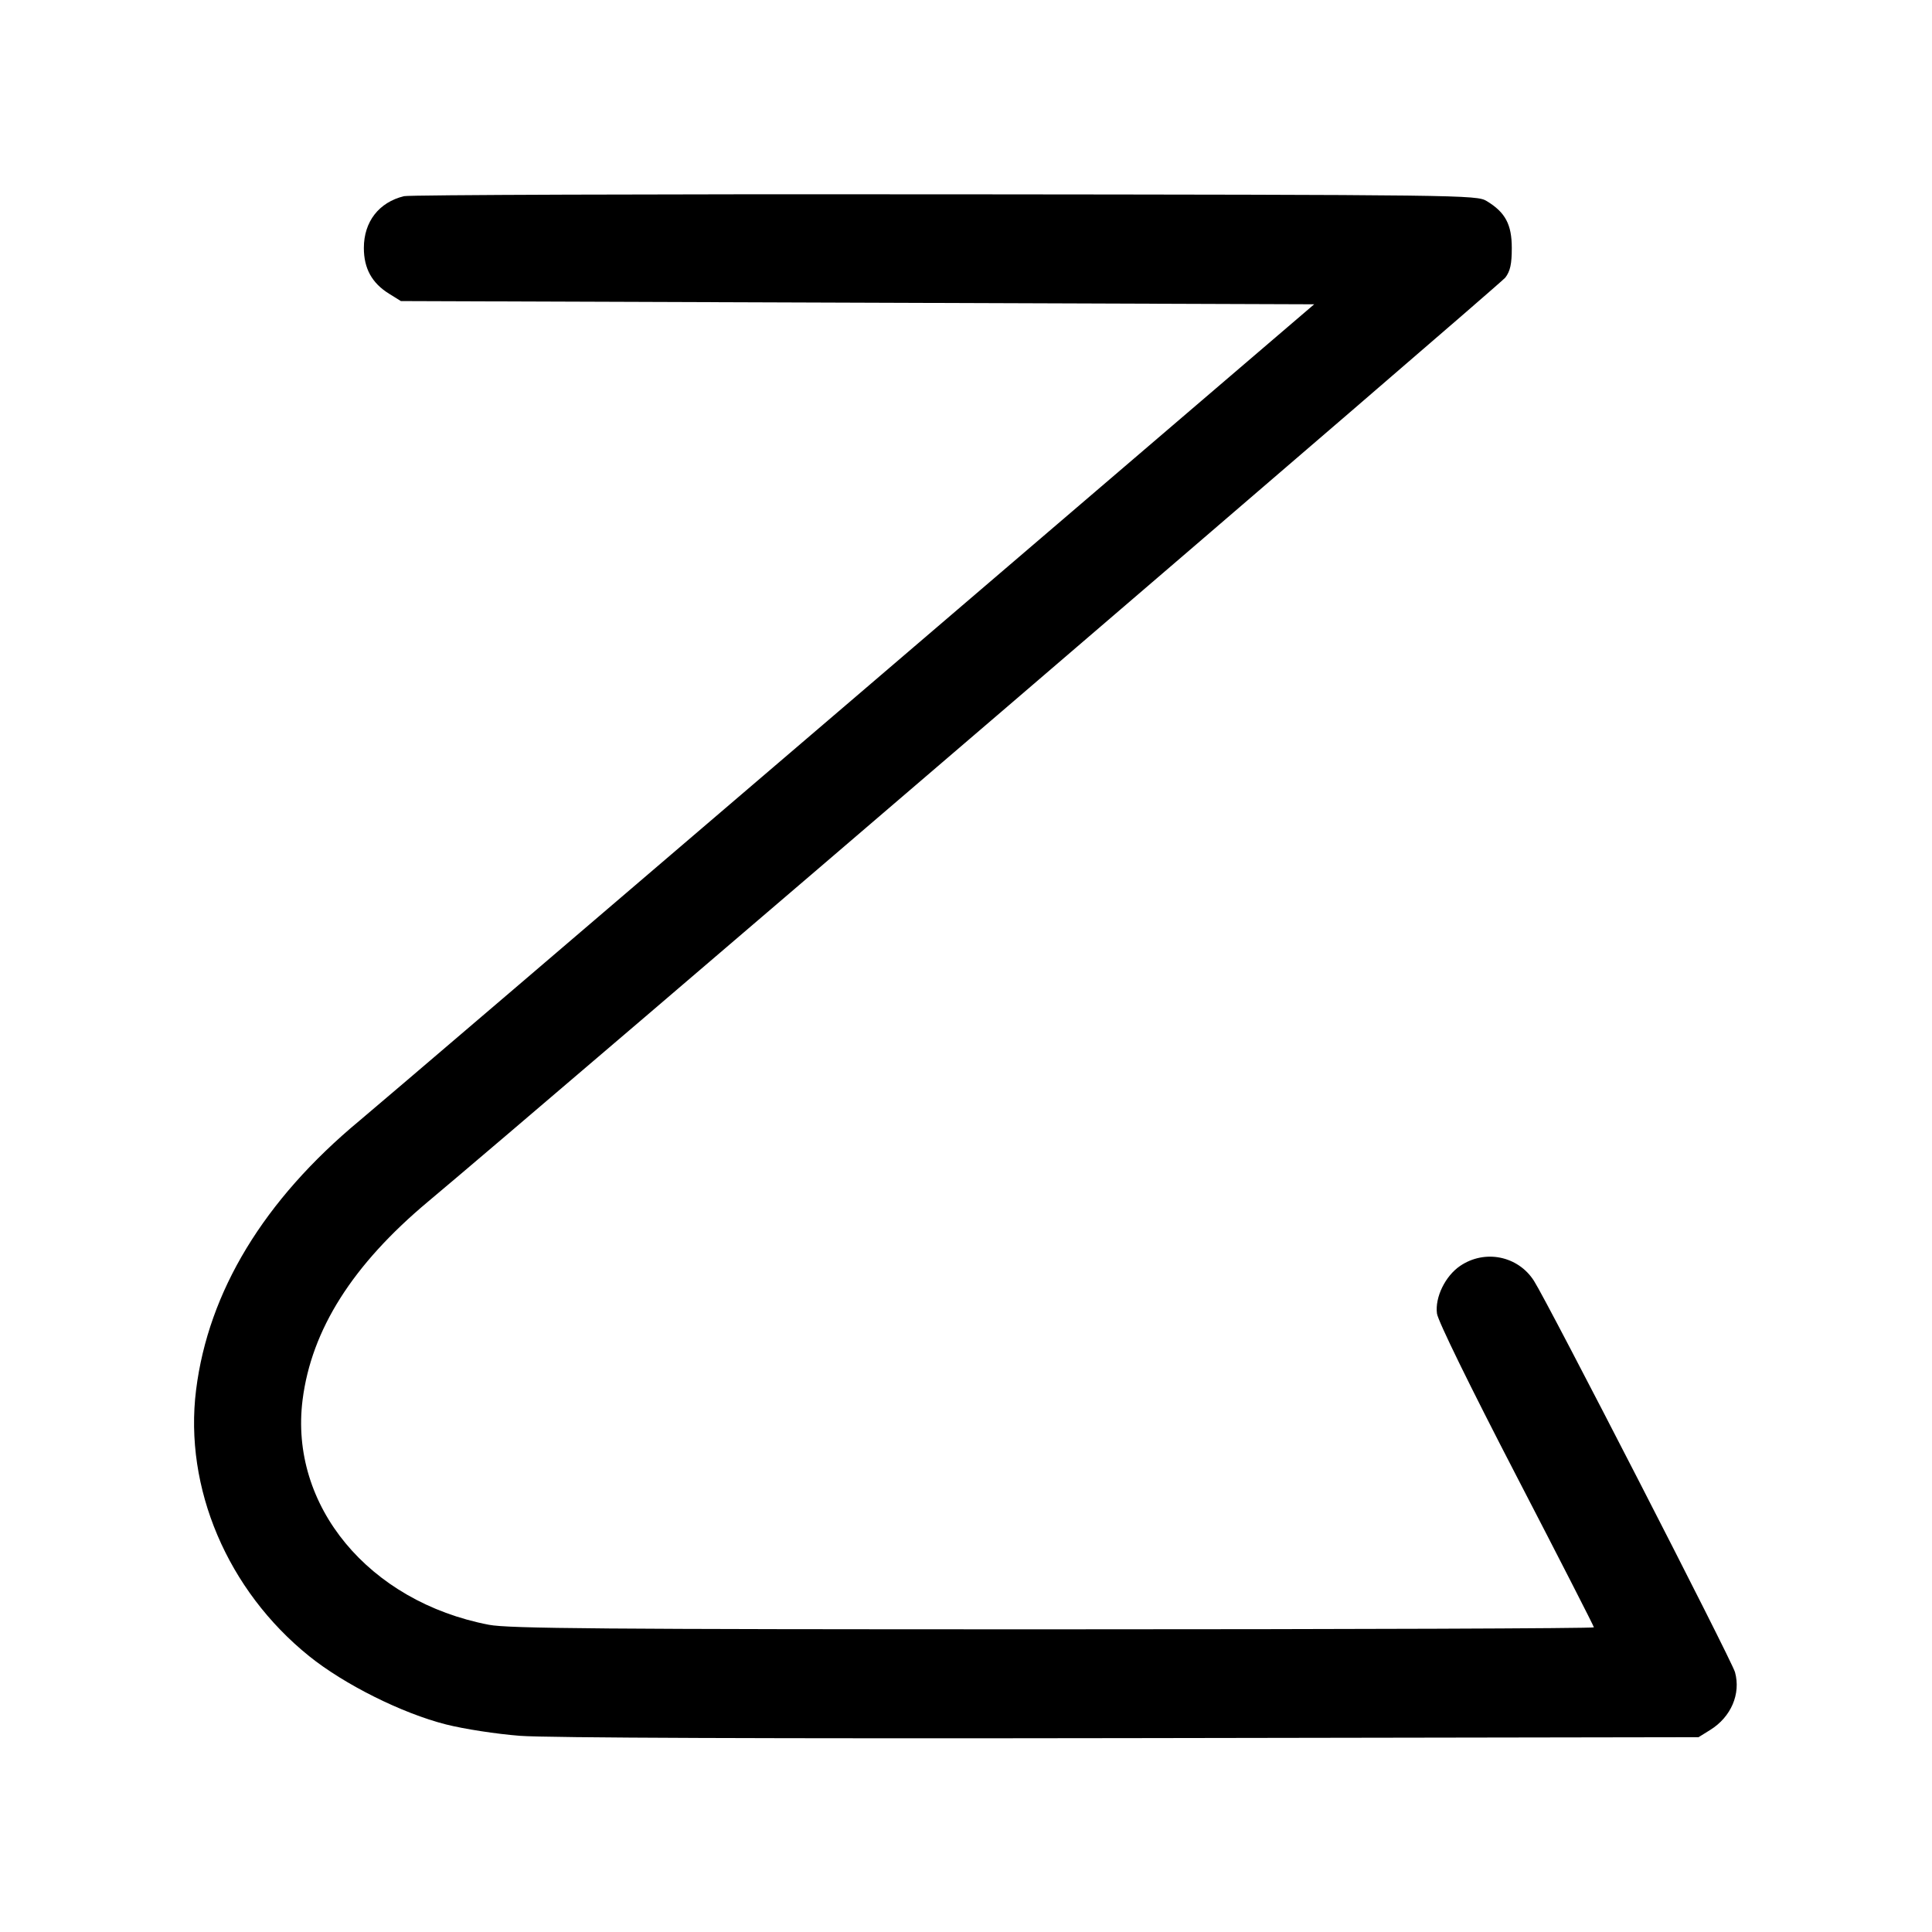
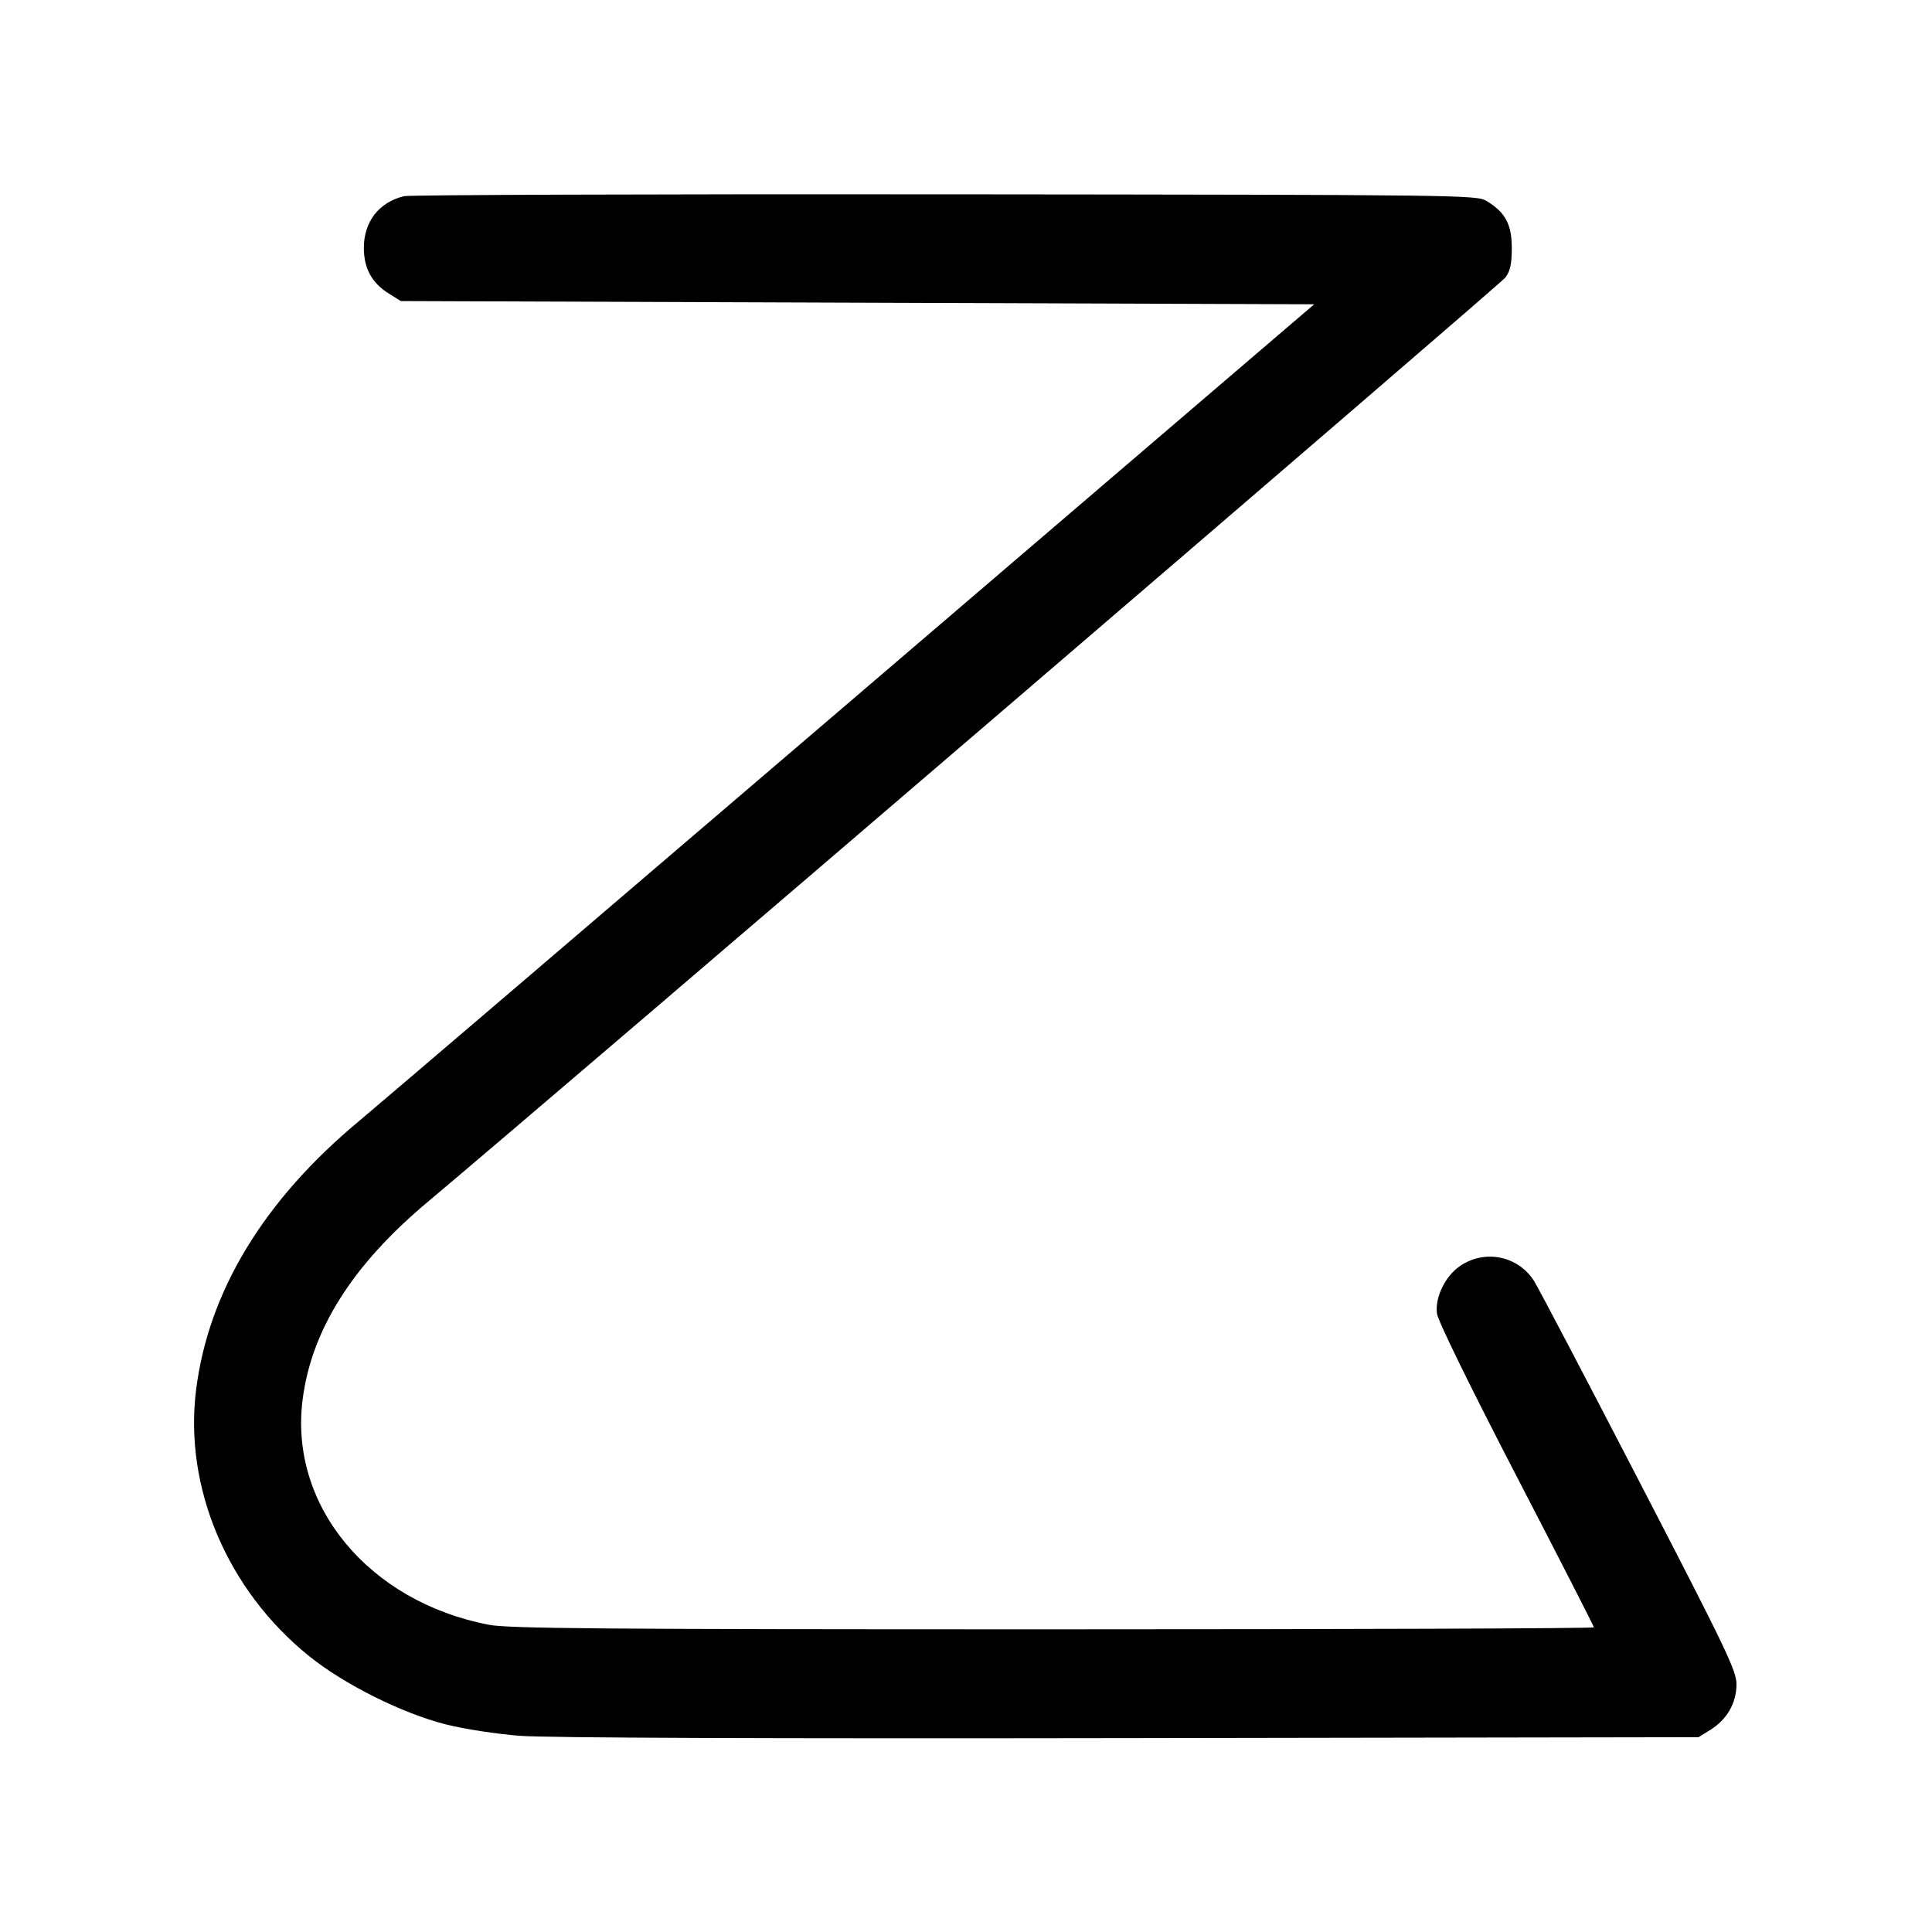
<svg xmlns="http://www.w3.org/2000/svg" width="1000" height="1000" viewBox="0 0 1000 1000" version="1.1" id="svg5">
-   <path d="M209.132 101.536 C 196.137 104.685,188.333 114.739,188.333 128.333 C 188.333 138.933,192.490 146.500,201.334 151.999 L 207.500 155.833 443.861 156.667 L 680.221 157.500 440.711 362.500 C 308.980 475.250,194.367 573.173,186.017 580.108 C 136.563 621.172,107.848 668.509,101.491 719.451 C 95.170 770.096,117.700 823.134,160.010 857.216 C 178.232 871.894,208.079 886.789,230.833 892.561 C 240.202 894.937,256.988 897.521,269.167 898.460 C 282.864 899.518,399.034 899.955,585.000 899.650 L 879.167 899.167 885.244 895.387 C 896.011 888.692,901.129 876.727,898.028 865.498 C 896.351 859.423,801.315 674.433,793.972 662.950 C 785.709 650.027,768.582 646.557,755.791 655.214 C 748.047 660.455,742.654 671.540,743.776 679.907 C 744.286 683.708,760.740 717.334,784.814 763.773 C 806.916 806.409,825.000 841.753,825.000 842.313 C 825.000 842.874,699.066 843.333,545.147 843.333 C 311.320 843.333,263.282 842.947,253.063 840.985 C 190.841 829.038,149.672 779.338,156.617 724.557 C 161.224 688.220,182.481 654.647,221.602 621.922 C 282.916 570.631,776.396 147.342,779.167 143.664 C 781.707 140.291,782.500 136.651,782.500 128.369 C 782.500 116.160,779.151 109.900,769.499 104.059 C 764.288 100.907,757.926 100.827,489.167 100.575 C 337.917 100.433,211.901 100.866,209.132 101.536 " stroke="none" fill-rule="evenodd" fill="black" />
+   <path d="M209.132 101.536 C 196.137 104.685,188.333 114.739,188.333 128.333 C 188.333 138.933,192.490 146.500,201.334 151.999 L 207.500 155.833 443.861 156.667 L 680.221 157.500 440.711 362.500 C 308.980 475.250,194.367 573.173,186.017 580.108 C 136.563 621.172,107.848 668.509,101.491 719.451 C 95.170 770.096,117.700 823.134,160.010 857.216 C 178.232 871.894,208.079 886.789,230.833 892.561 C 240.202 894.937,256.988 897.521,269.167 898.460 C 282.864 899.518,399.034 899.955,585.000 899.650 L 879.167 899.167 885.333 895.333 C 893.841 890.042,898.702 881.617,898.803 871.989 C 898.877 864.919,894.029 854.785,848.416 766.667 C 820.658 713.042,796.158 666.369,793.972 662.950 C 785.709 650.027,768.582 646.557,755.791 655.214 C 748.047 660.455,742.654 671.540,743.776 679.907 C 744.286 683.708,760.740 717.334,784.814 763.773 C 806.916 806.409,825.000 841.753,825.000 842.313 C 825.000 842.874,699.066 843.333,545.147 843.333 C 311.320 843.333,263.282 842.947,253.063 840.985 C 190.841 829.038,149.672 779.338,156.617 724.557 C 161.224 688.220,182.481 654.647,221.602 621.922 C 282.916 570.631,776.396 147.342,779.167 143.664 C 781.707 140.291,782.500 136.651,782.500 128.369 C 782.500 116.160,779.151 109.900,769.499 104.059 C 764.288 100.907,757.926 100.827,489.167 100.575 C 337.917 100.433,211.901 100.866,209.132 101.536 " stroke="none" fill-rule="evenodd" fill="black" />
</svg>
